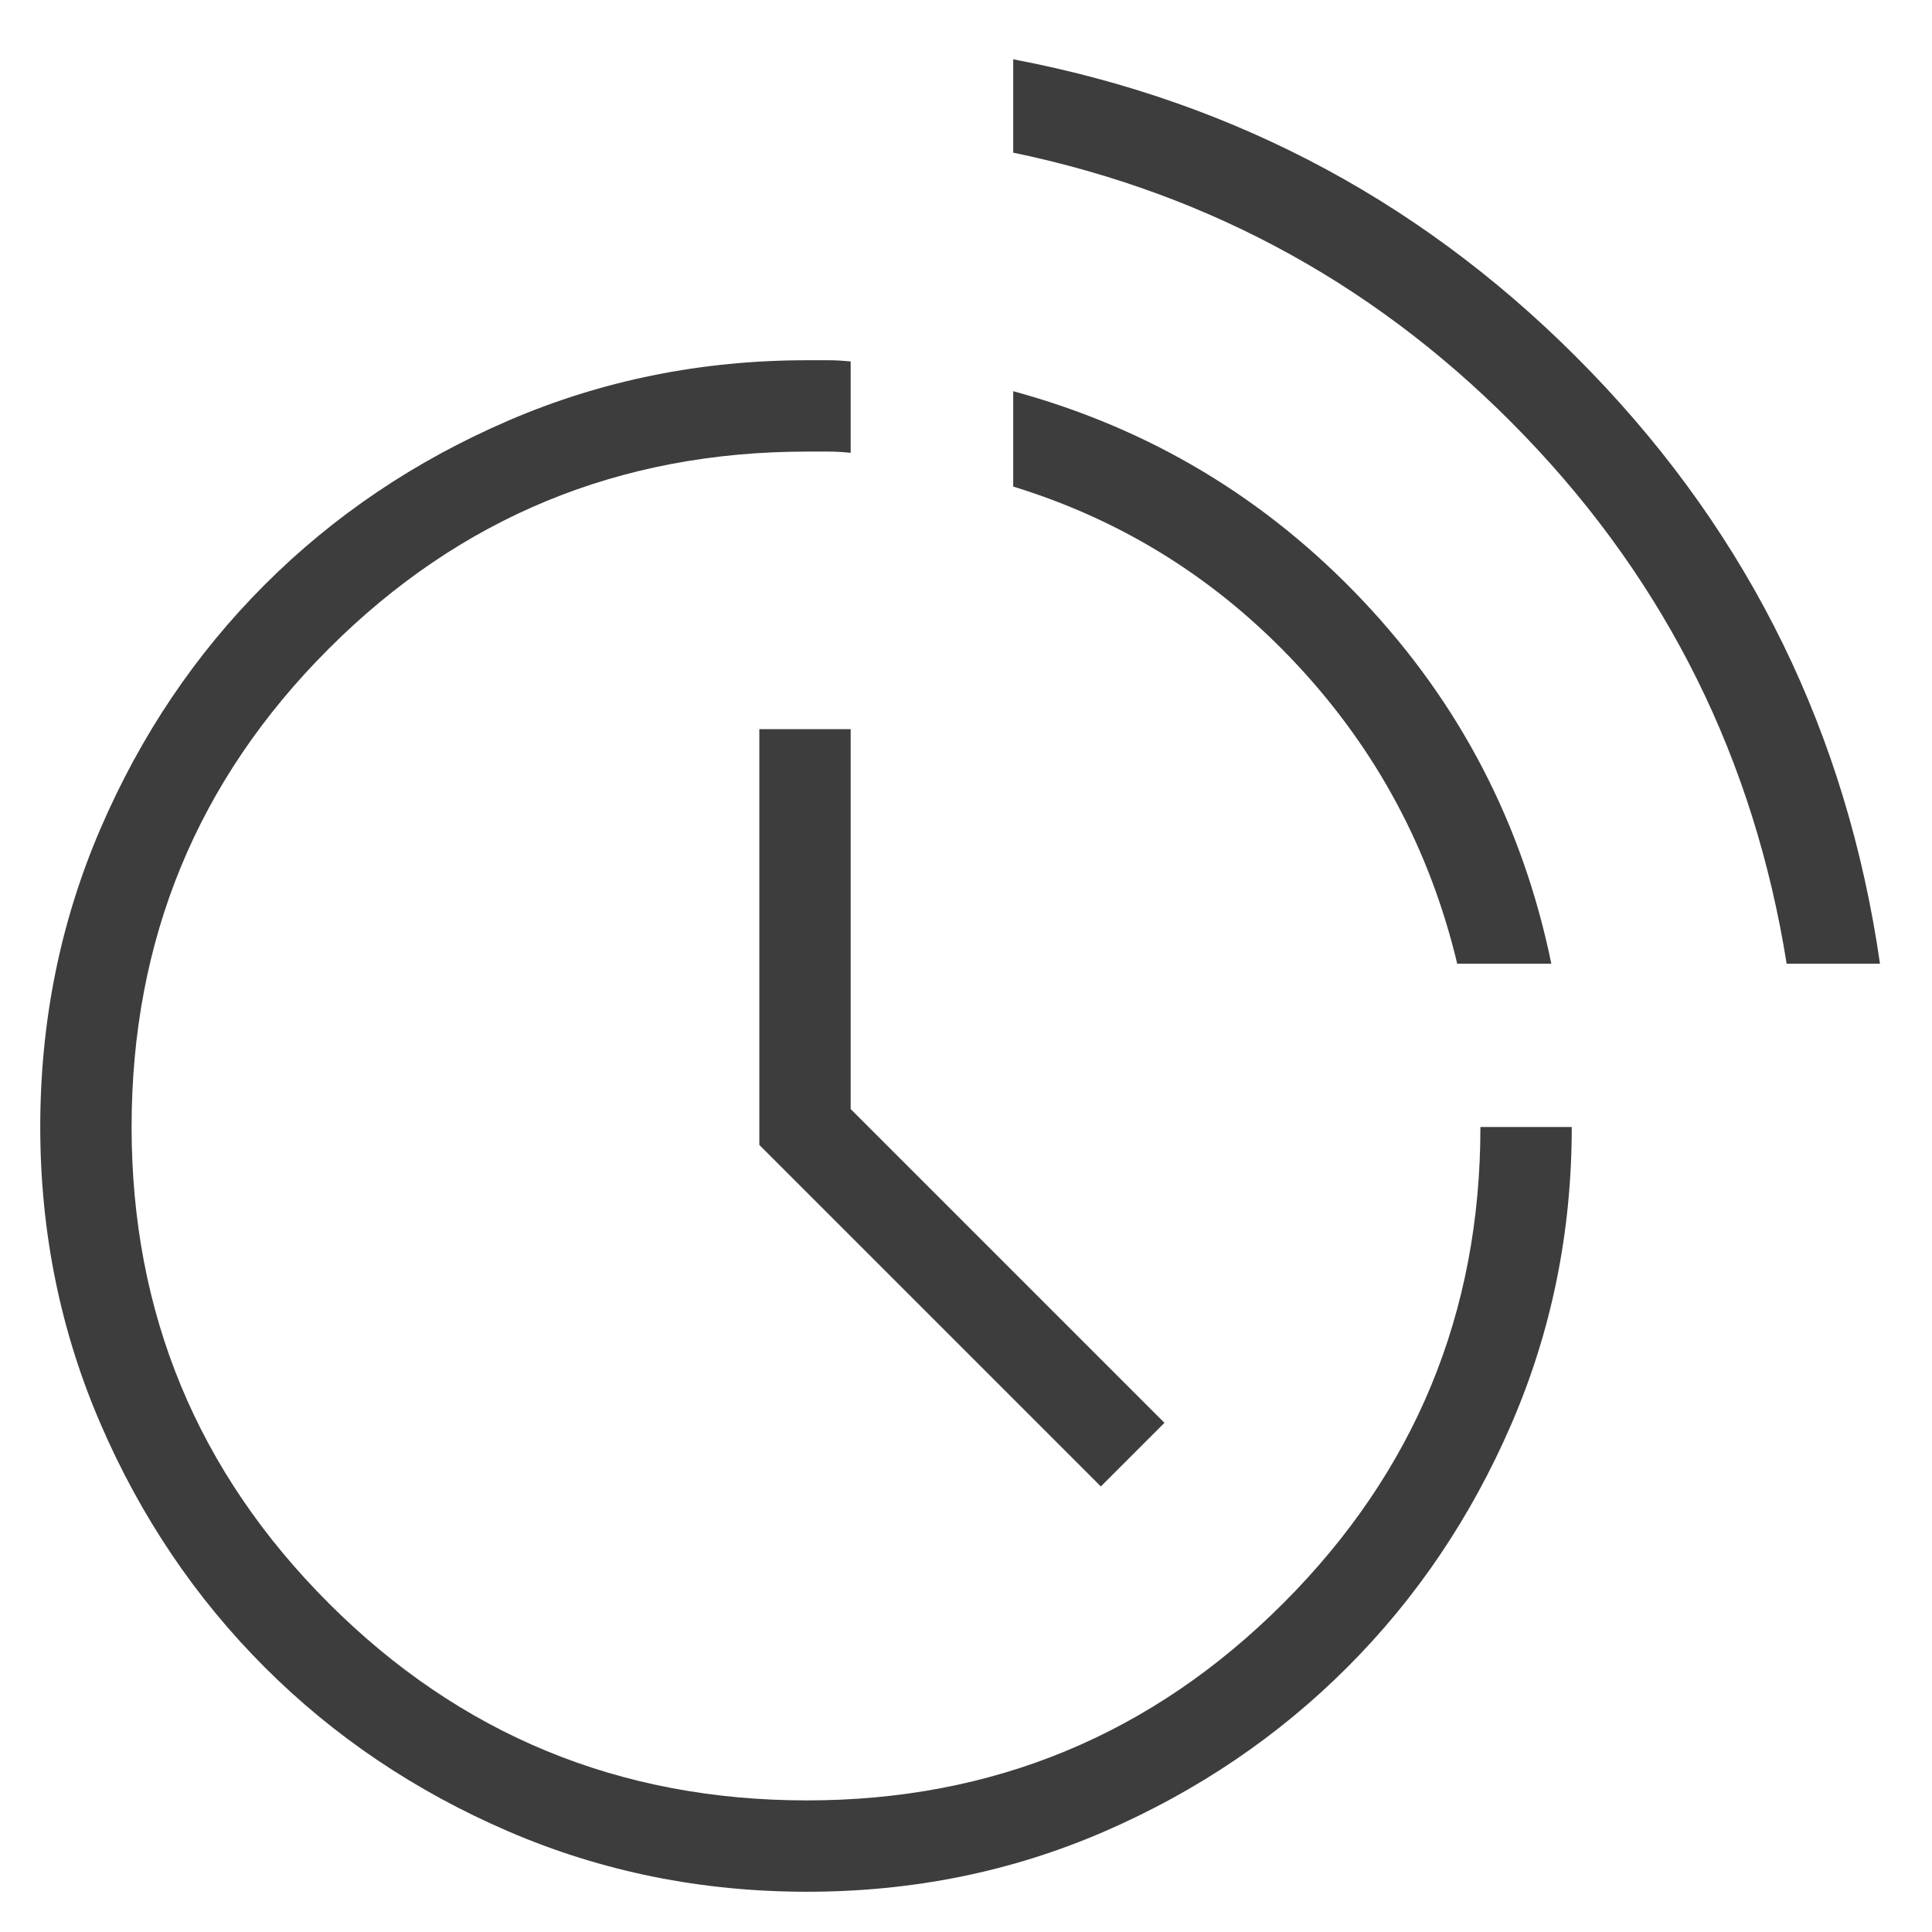
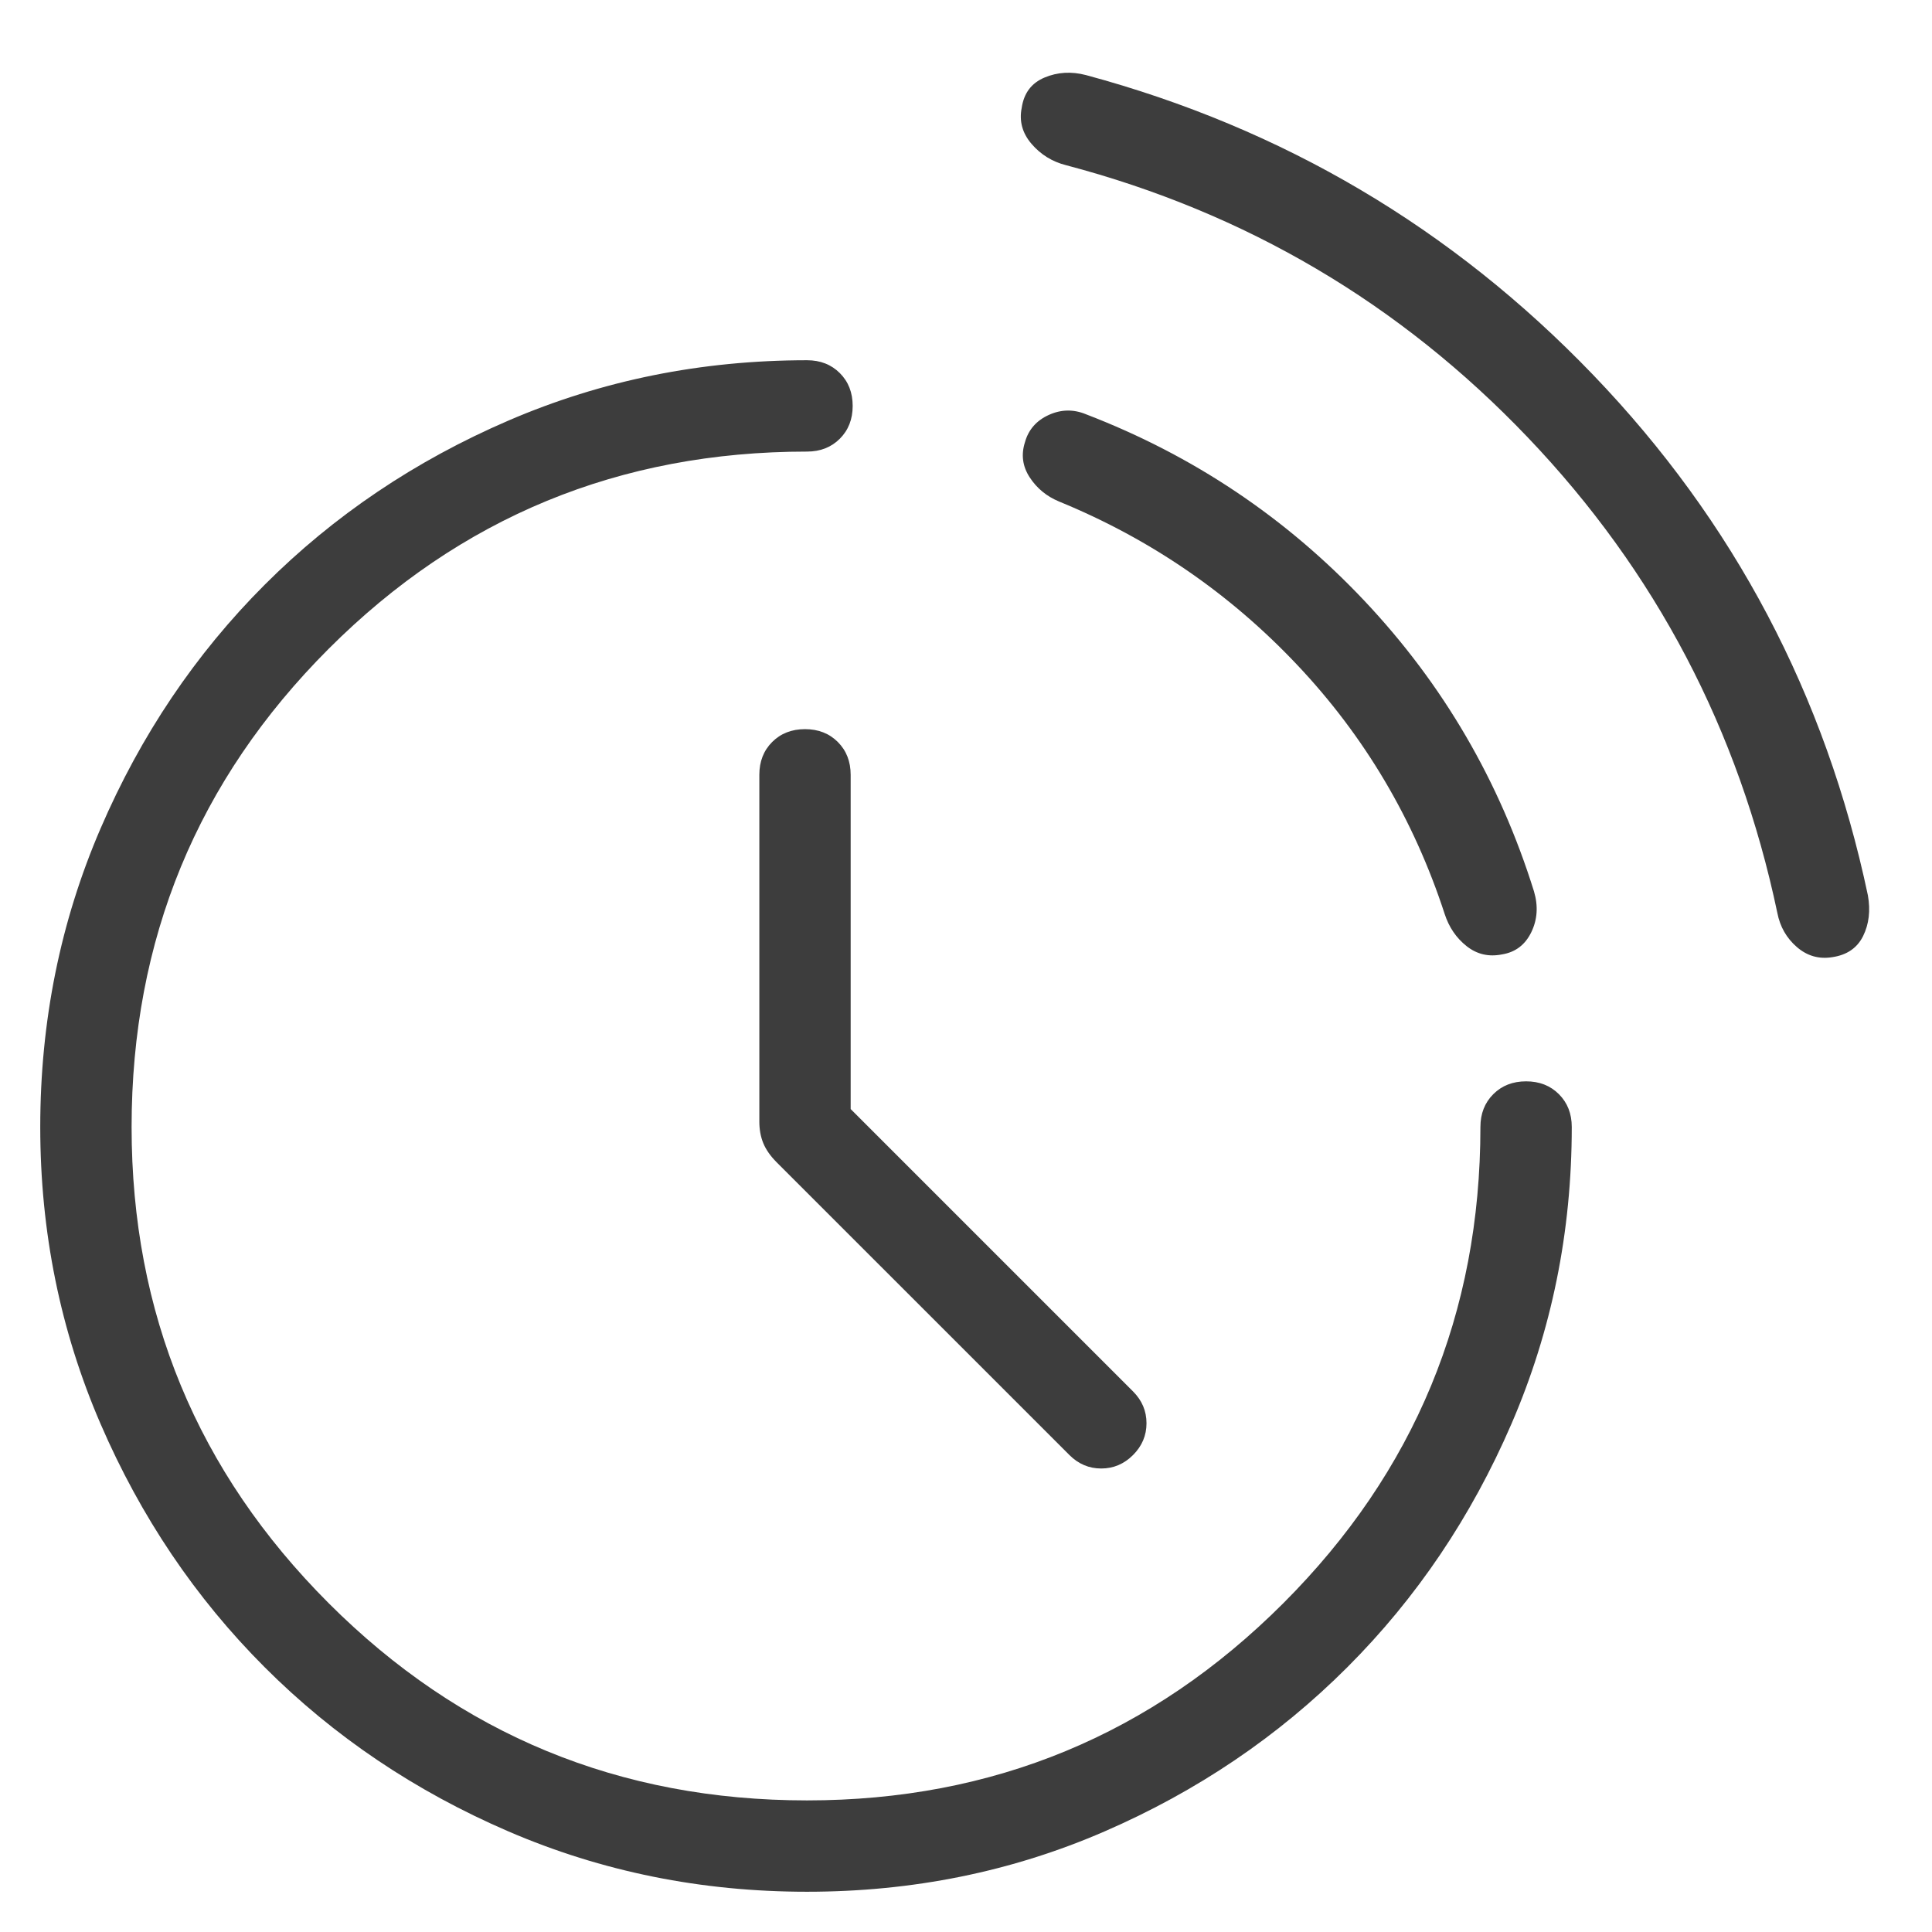
<svg xmlns="http://www.w3.org/2000/svg" height="48" viewBox="0 -960 960 960" width="48">
-   <path fill="#3D3D3D" d="M401-20q-78.77 0-148.31-29.96t-121.15-81.58Q79.92-183.15 49.96-252.5T20-400q0-78.77 29.96-148.31t81.58-121.15q51.61-51.62 121.15-81.58T401-781h10.85q4.76 0 10.84.62V-735q-6.08-.61-10.84-.61H401q-139.69 0-237.65 97.96Q65.39-539.69 65.39-400q0 138.69 97.96 236.65Q261.31-65.39 401-65.39q138.69 0 236.65-97.96 97.96-97.96 97.96-236.65H781q0 78.15-29.96 147.5t-81.58 120.96q-51.61 51.62-120.65 81.58T401-20Zm146-201.39L377.31-391.08v-206.61h45.38v188.77L578.61-253 547-221.39Zm340.77-259.77q-24.23-151.92-129.92-261.99-105.7-110.08-254.39-141v-46.39q167.92 31.93 287 155.27 119.08 123.35 143.69 294.11h-46.38Zm-163.69 0q-20.31-84.92-79.43-148.38-59.11-63.46-141.19-88.69v-47.38Q605-738 677.27-661.46t93.57 180.3h-46.76Z" />
+   <path fill="#3D3D3D" d="M531.39-237 385.92-382.46q-4.61-4.62-6.61-9.42-2-4.81-2-10.81V-575q0-9.92 6.38-16.31 6.39-6.38 16.31-6.38 9.92 0 16.31 6.38 6.38 6.39 6.38 16.31v166.08L563-268.61q6.69 6.69 6.69 15.8 0 9.12-6.69 15.81-6.69 6.69-15.81 6.69-9.11 0-15.8-6.69Zm379.07-247.39q-9.92 1.62-17.61-5.03-7.7-6.66-9.7-16.97-28.69-136.38-124-236.26-95.3-99.89-229.46-135.27-10.3-2.62-17.15-10.62-6.85-8-4.85-17.92 1.62-10.92 11.31-15 9.69-4.08 20.62-1.23 146.92 39.61 251.96 148.92 105.03 109.31 136.57 258.69 2 11.31-2.38 20.19-4.39 8.89-15.31 10.5Zm-164.08-1.38q-9.92 2-17.61-4.08-7.69-6.07-10.92-16-23-70.54-73.31-123.8-50.31-53.27-118.23-81.12-9.31-3.84-14.66-12.04-5.34-8.19-2.34-17.5 2.61-9.3 11.81-13.5 9.19-4.19 18.5-.34 79.92 30.69 138.46 92.8 58.53 62.12 84.15 144.27 3.23 10.92-1.35 20.31-4.57 9.38-14.5 11ZM401-20q-78.77 0-148.31-29.96t-121.15-81.58Q79.92-183.15 49.96-252.5T20-400q0-78.77 29.96-148.31t81.58-121.15q51.61-51.62 121.15-81.58T401-781q9.92 0 16.31 6.39 6.38 6.38 6.38 16.3 0 9.93-6.38 16.31-6.39 6.39-16.31 6.39-139.69 0-237.65 97.96Q65.39-539.69 65.39-400q0 138.69 97.96 236.65Q261.31-65.39 401-65.39q138.69 0 236.65-97.96 97.96-97.96 97.96-236.65 0-9.92 6.39-16.31 6.38-6.38 16.31-6.38 9.92 0 16.3 6.38Q781-409.92 781-400q0 78.15-29.96 147.5t-81.58 120.96q-51.61 51.62-120.65 81.58T401-20Z" />
</svg>
